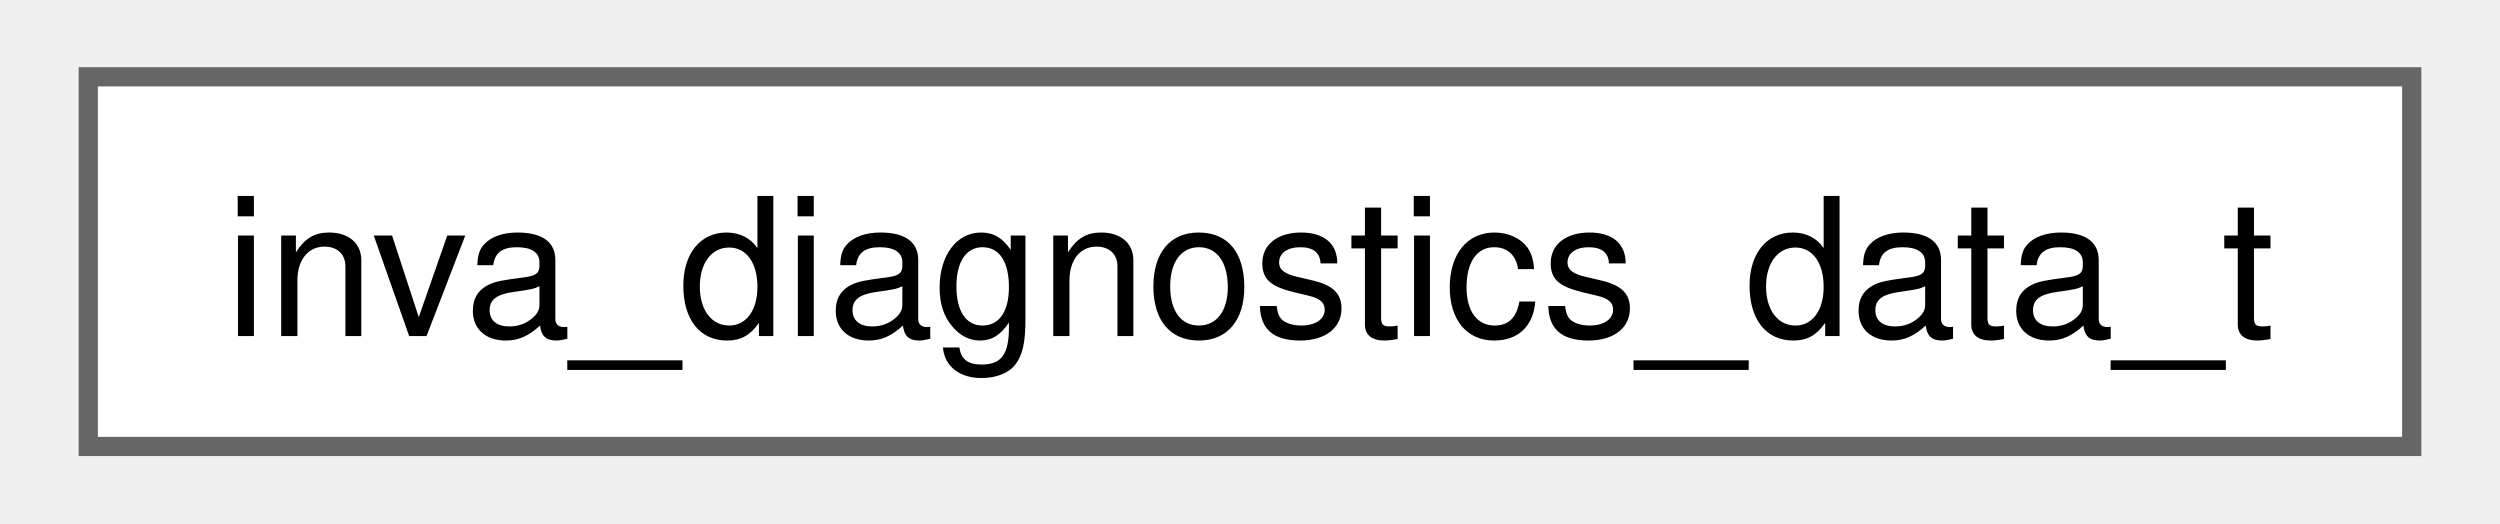
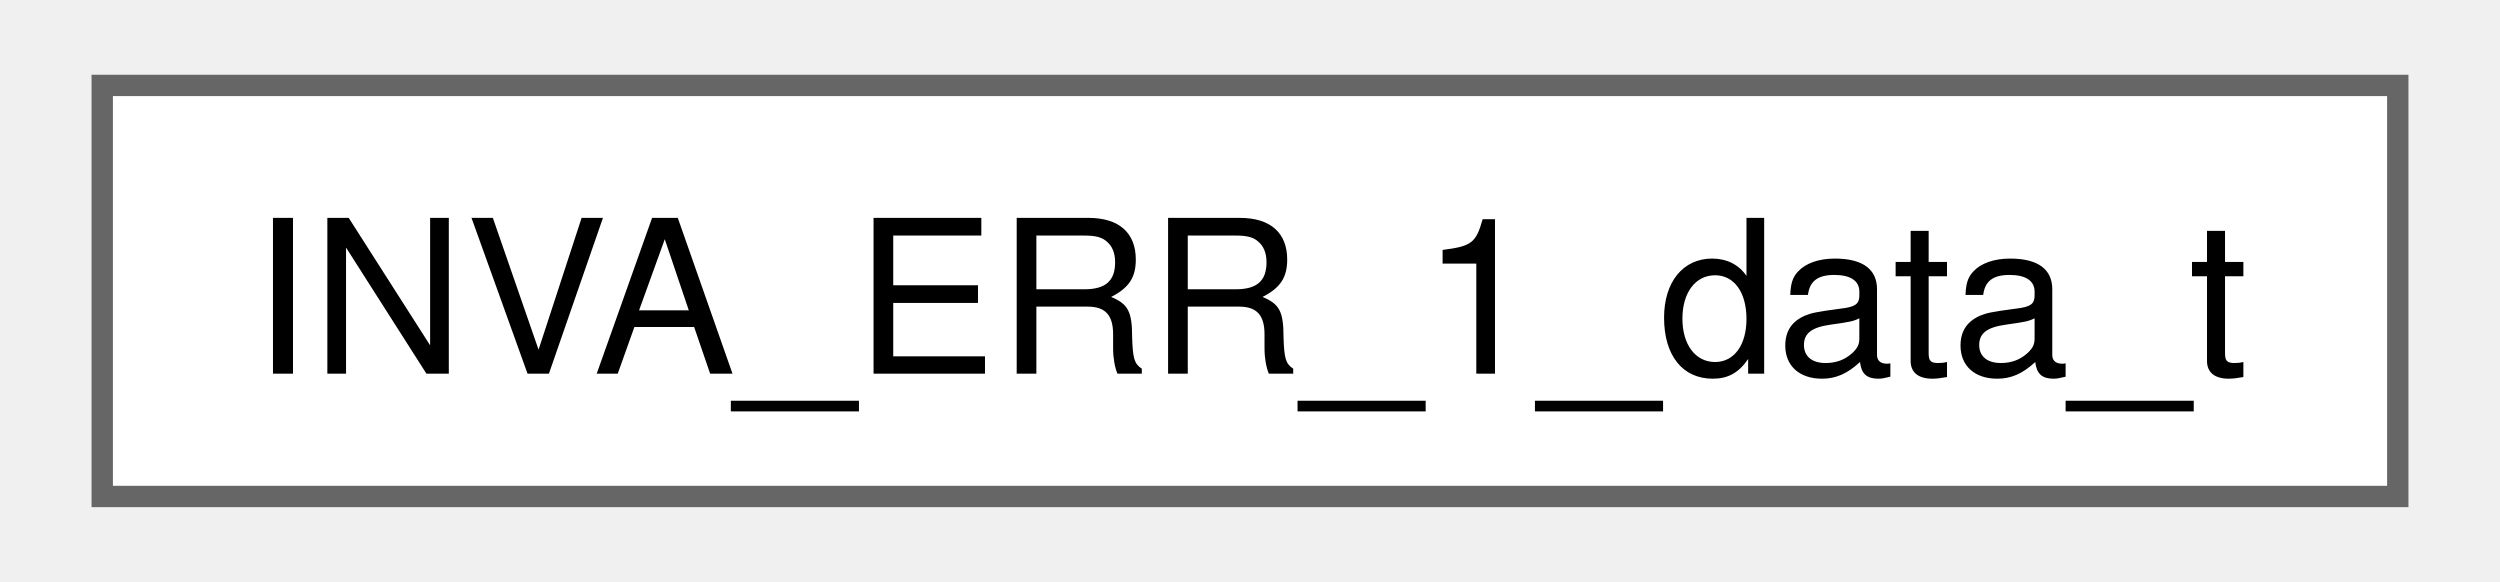
- <svg xmlns="http://www.w3.org/2000/svg" xmlns:xlink="http://www.w3.org/1999/xlink" width="129pt" height="27pt" viewBox="0.00 0.00 129.00 27.25">
+ <svg xmlns="http://www.w3.org/2000/svg" xmlns:xlink="http://www.w3.org/1999/xlink" width="116pt" height="27pt" viewBox="0.00 0.00 115.50 27.25">
  <g id="graph0" class="graph" transform="scale(1 1) rotate(0) translate(4 23.25)">
    <g id="Node000000" class="node">
      <g id="a_Node000000">
-         <a xlink:href="structinva__diagnostics__data__t.html" target="_top" xlink:title=" ">
-           <polygon fill="white" stroke="#666666" points="121,-19.25 0,-19.25 0,0 121,0 121,-19.25" />
-           <text text-anchor="middle" x="60.5" y="-5.75" font-family="Helvetica,sans-Serif" font-size="10.00">inva_diagnostics_data_t</text>
+         <a xlink:href="structINVA__ERR__1__data__t.html" target="_top" xlink:title=" ">
+           <polygon fill="white" stroke="#666666" points="107.5,-19.25 0,-19.25 0,0 107.5,0 107.5,-19.25" />
+           <text text-anchor="middle" x="53.75" y="-5.75" font-family="Helvetica,sans-Serif" font-size="10.00">INVA_ERR_1_data_t</text>
        </a>
      </g>
    </g>
  </g>
</svg>
